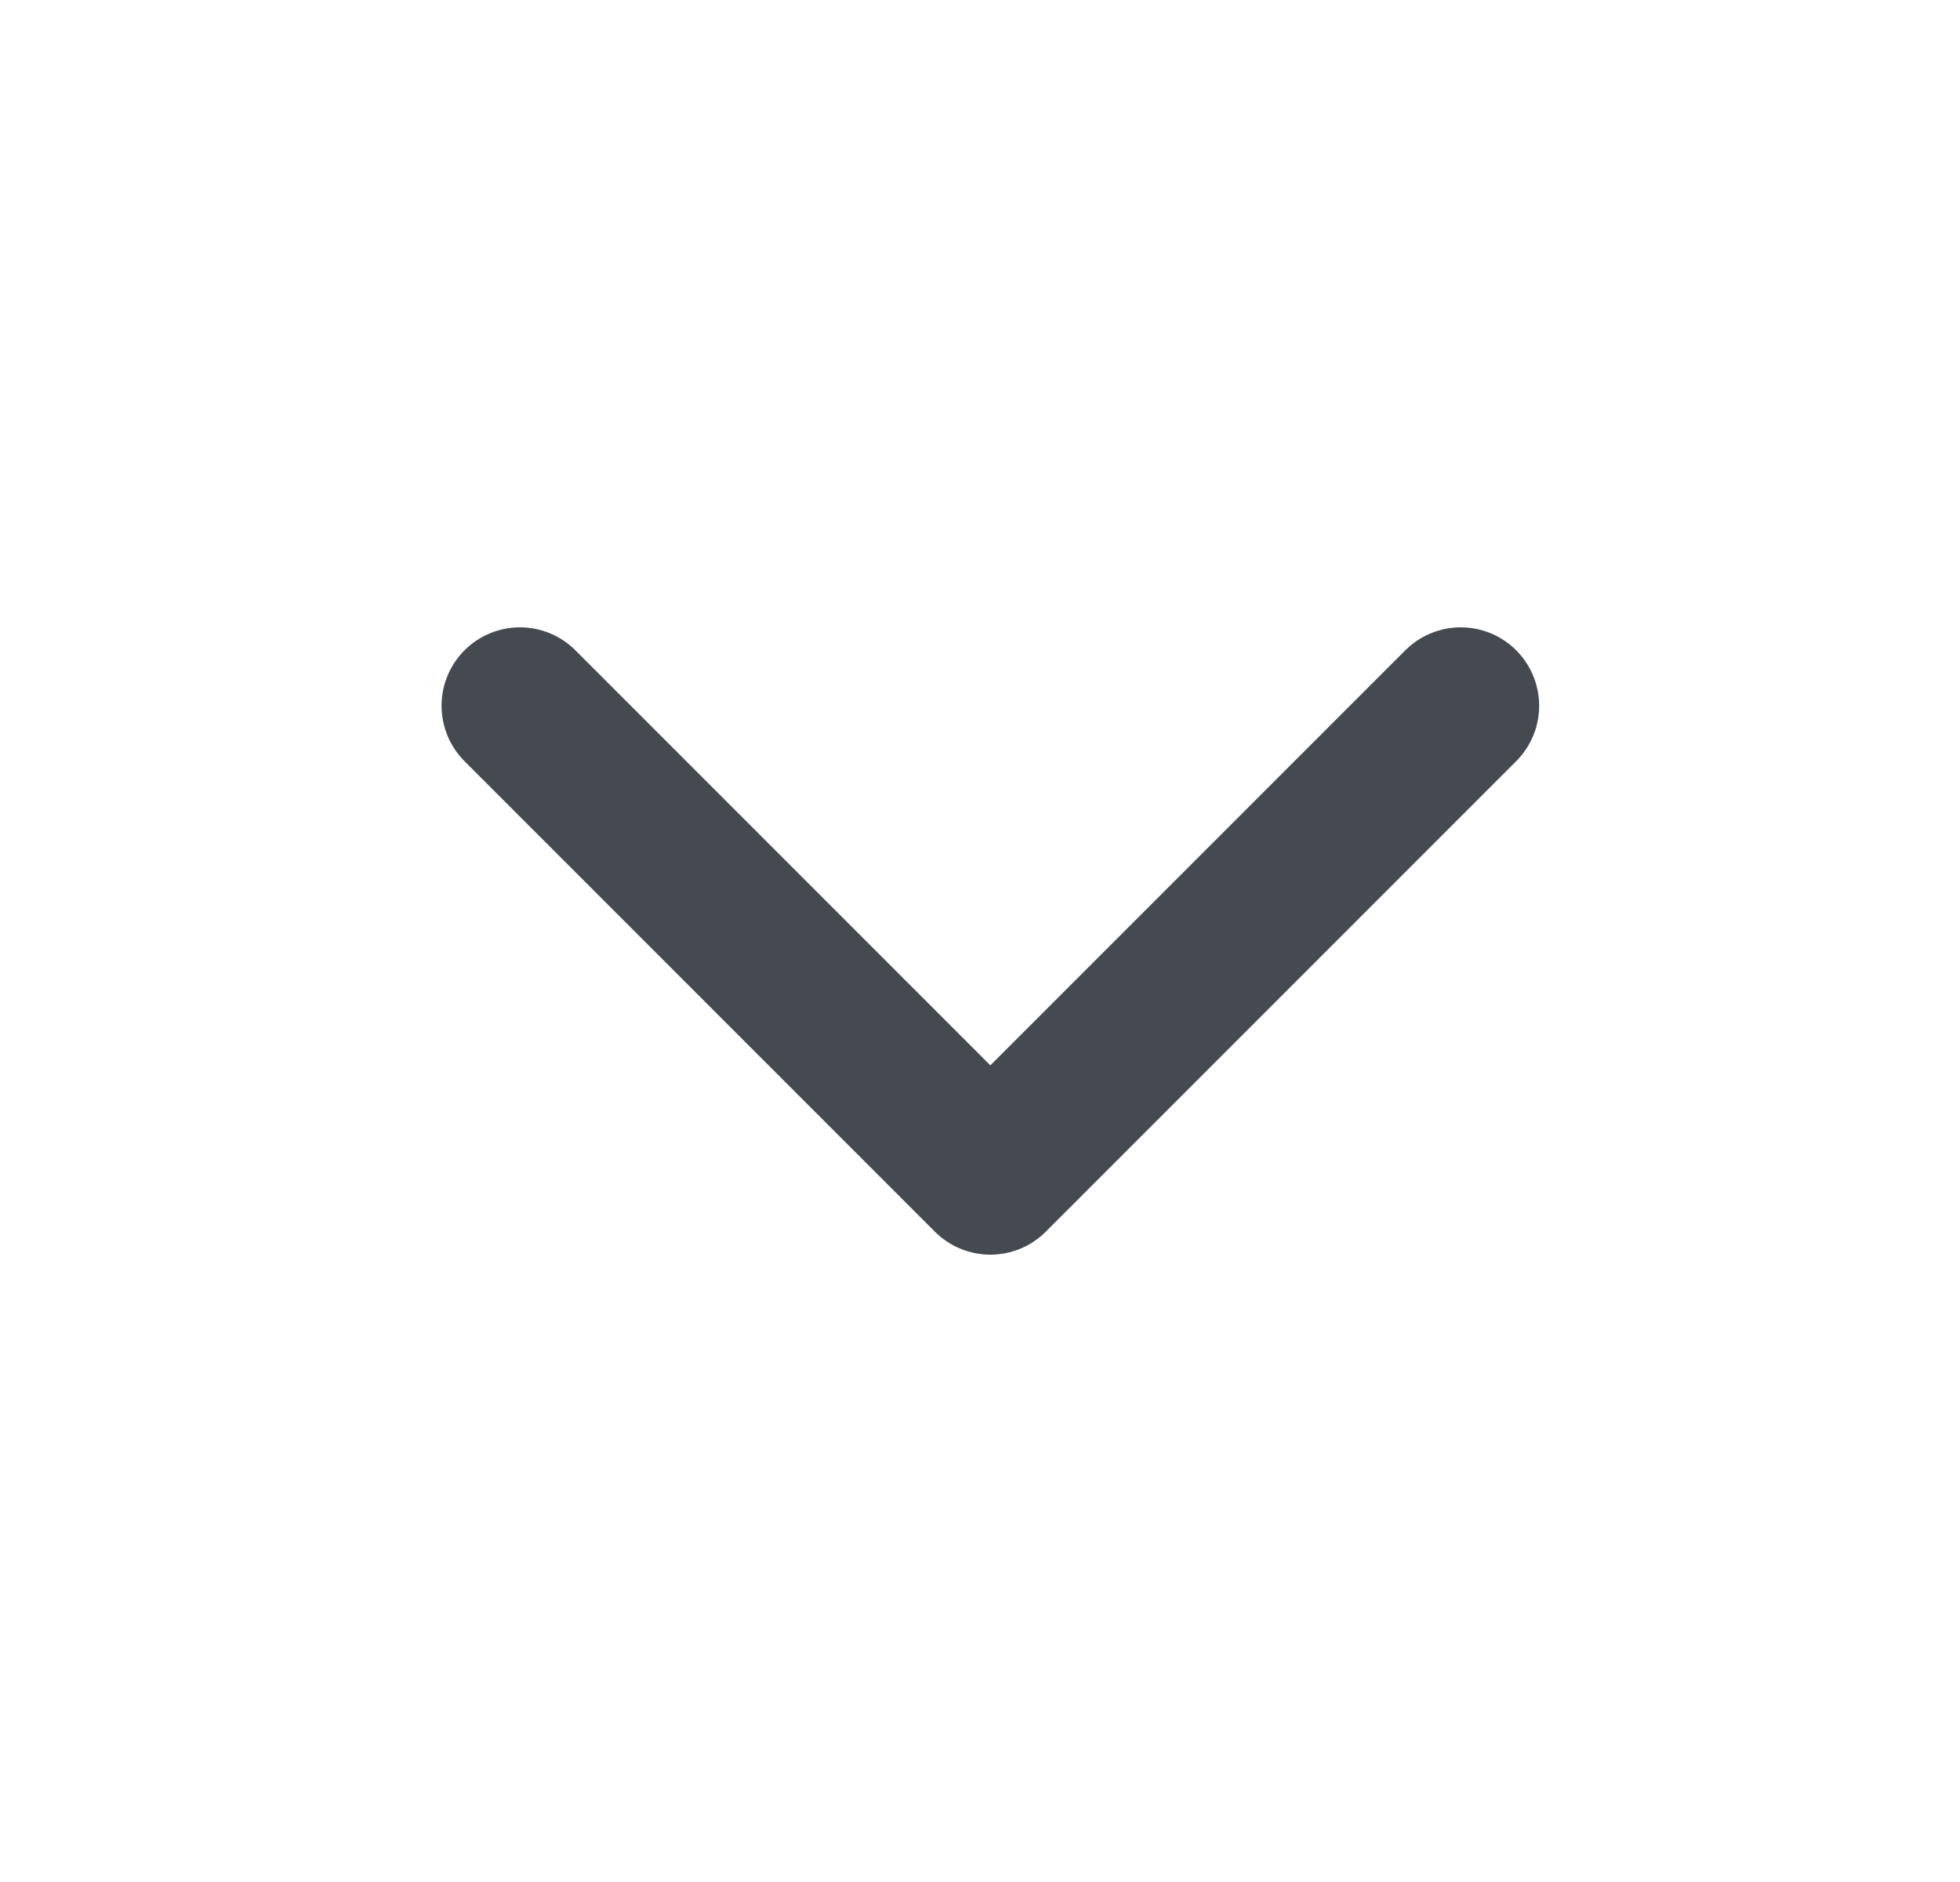
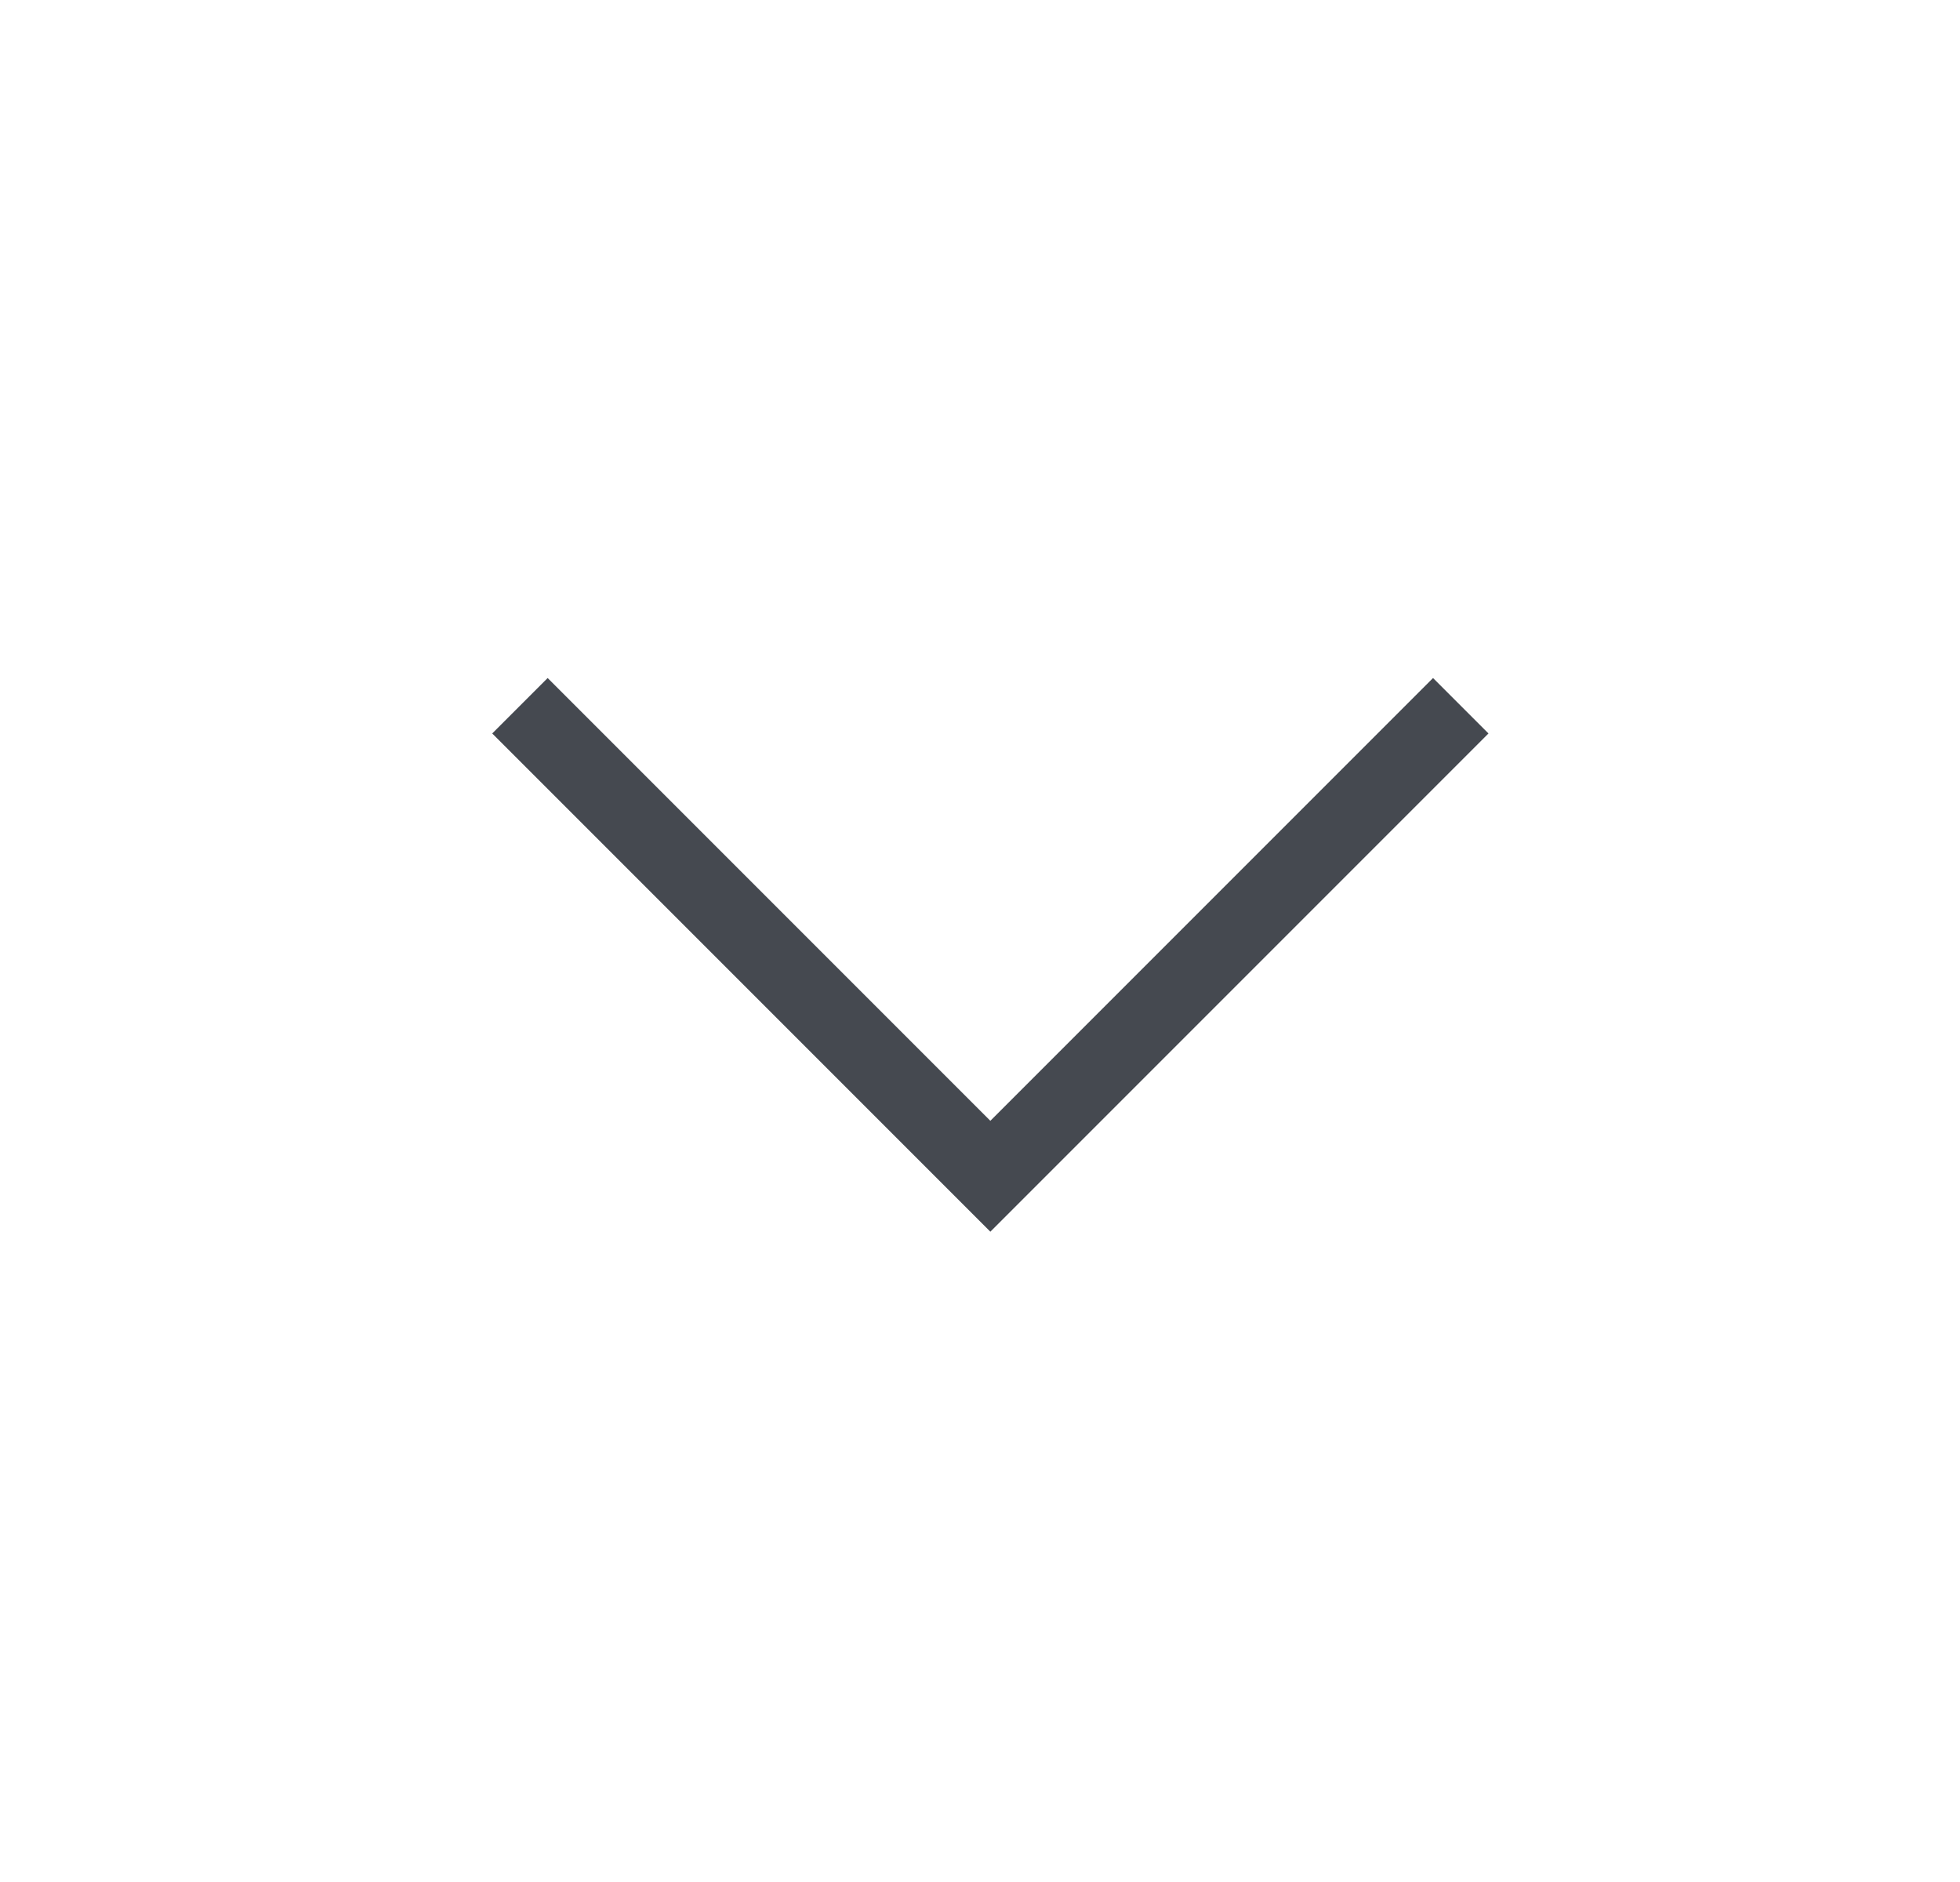
<svg xmlns="http://www.w3.org/2000/svg" width="25" height="24" viewBox="0 0 25 24" fill="none">
-   <path d="M6.632 9L12.632 15L18.632 9" stroke="#454950" stroke-width="2" stroke-linecap="round" stroke-linejoin="round" />
+   <path d="M6.632 9L12.632 15L18.632 9" stroke="#454950" strokeWidth="2" strokeLinecap="round" strokeLinejoin="round" />
</svg>
